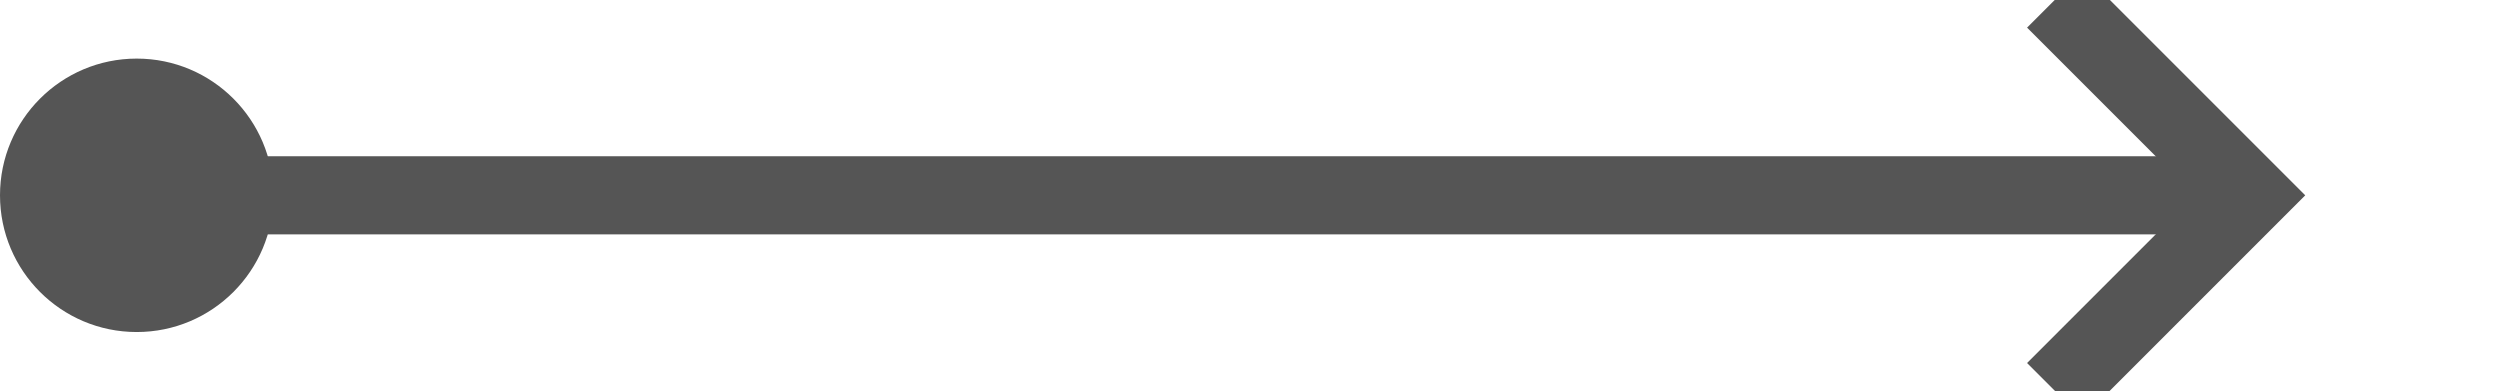
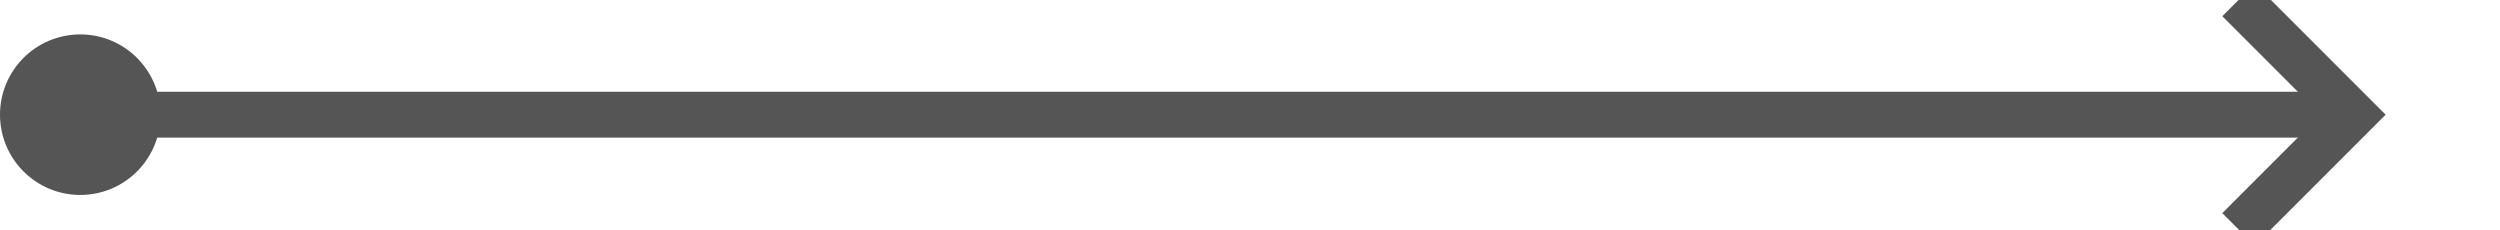
- <svg xmlns="http://www.w3.org/2000/svg" version="1.1" width="64px" height="10px" preserveAspectRatio="xMinYMid meet" viewBox="647 252 64 8">
-   <path d="M 649 256  L 704 256  " stroke-width="2" stroke-dasharray="0" stroke="rgba(85, 85, 85, 1)" fill="none" class="stroke" />
-   <path d="M 650.5 252.5  A 3.5 3.5 0 0 0 647 256 A 3.5 3.5 0 0 0 650.5 259.5 A 3.5 3.5 0 0 0 654 256 A 3.5 3.5 0 0 0 650.5 252.5 Z M 698.893 251.707  L 703.186 256  L 698.893 260.293  L 700.307 261.707  L 705.307 256.707  L 706.014 256  L 705.307 255.293  L 700.307 250.293  L 698.893 251.707  Z " fill-rule="nonzero" fill="rgba(85, 85, 85, 1)" stroke="none" class="fill" />
+ <svg xmlns="http://www.w3.org/2000/svg" version="1.1" width="109px" height="10px" preserveAspectRatio="xMinYMid meet" viewBox="406 445 109 8">
+   <path d="M 408 449  L 508 449  " stroke-width="2" stroke-dasharray="0" stroke="rgba(85, 85, 85, 1)" fill="none" class="stroke" />
+   <path d="M 409.5 445.5  A 3.5 3.5 0 0 0 406 449 A 3.5 3.5 0 0 0 409.5 452.5 A 3.5 3.5 0 0 0 413 449 A 3.5 3.5 0 0 0 409.5 445.5 Z M 502.893 444.707  L 507.186 449  L 502.893 453.293  L 504.307 454.707  L 509.307 449.707  L 510.014 449  L 509.307 448.293  L 504.307 443.293  L 502.893 444.707  Z " fill-rule="nonzero" fill="rgba(85, 85, 85, 1)" stroke="none" class="fill" />
</svg>
